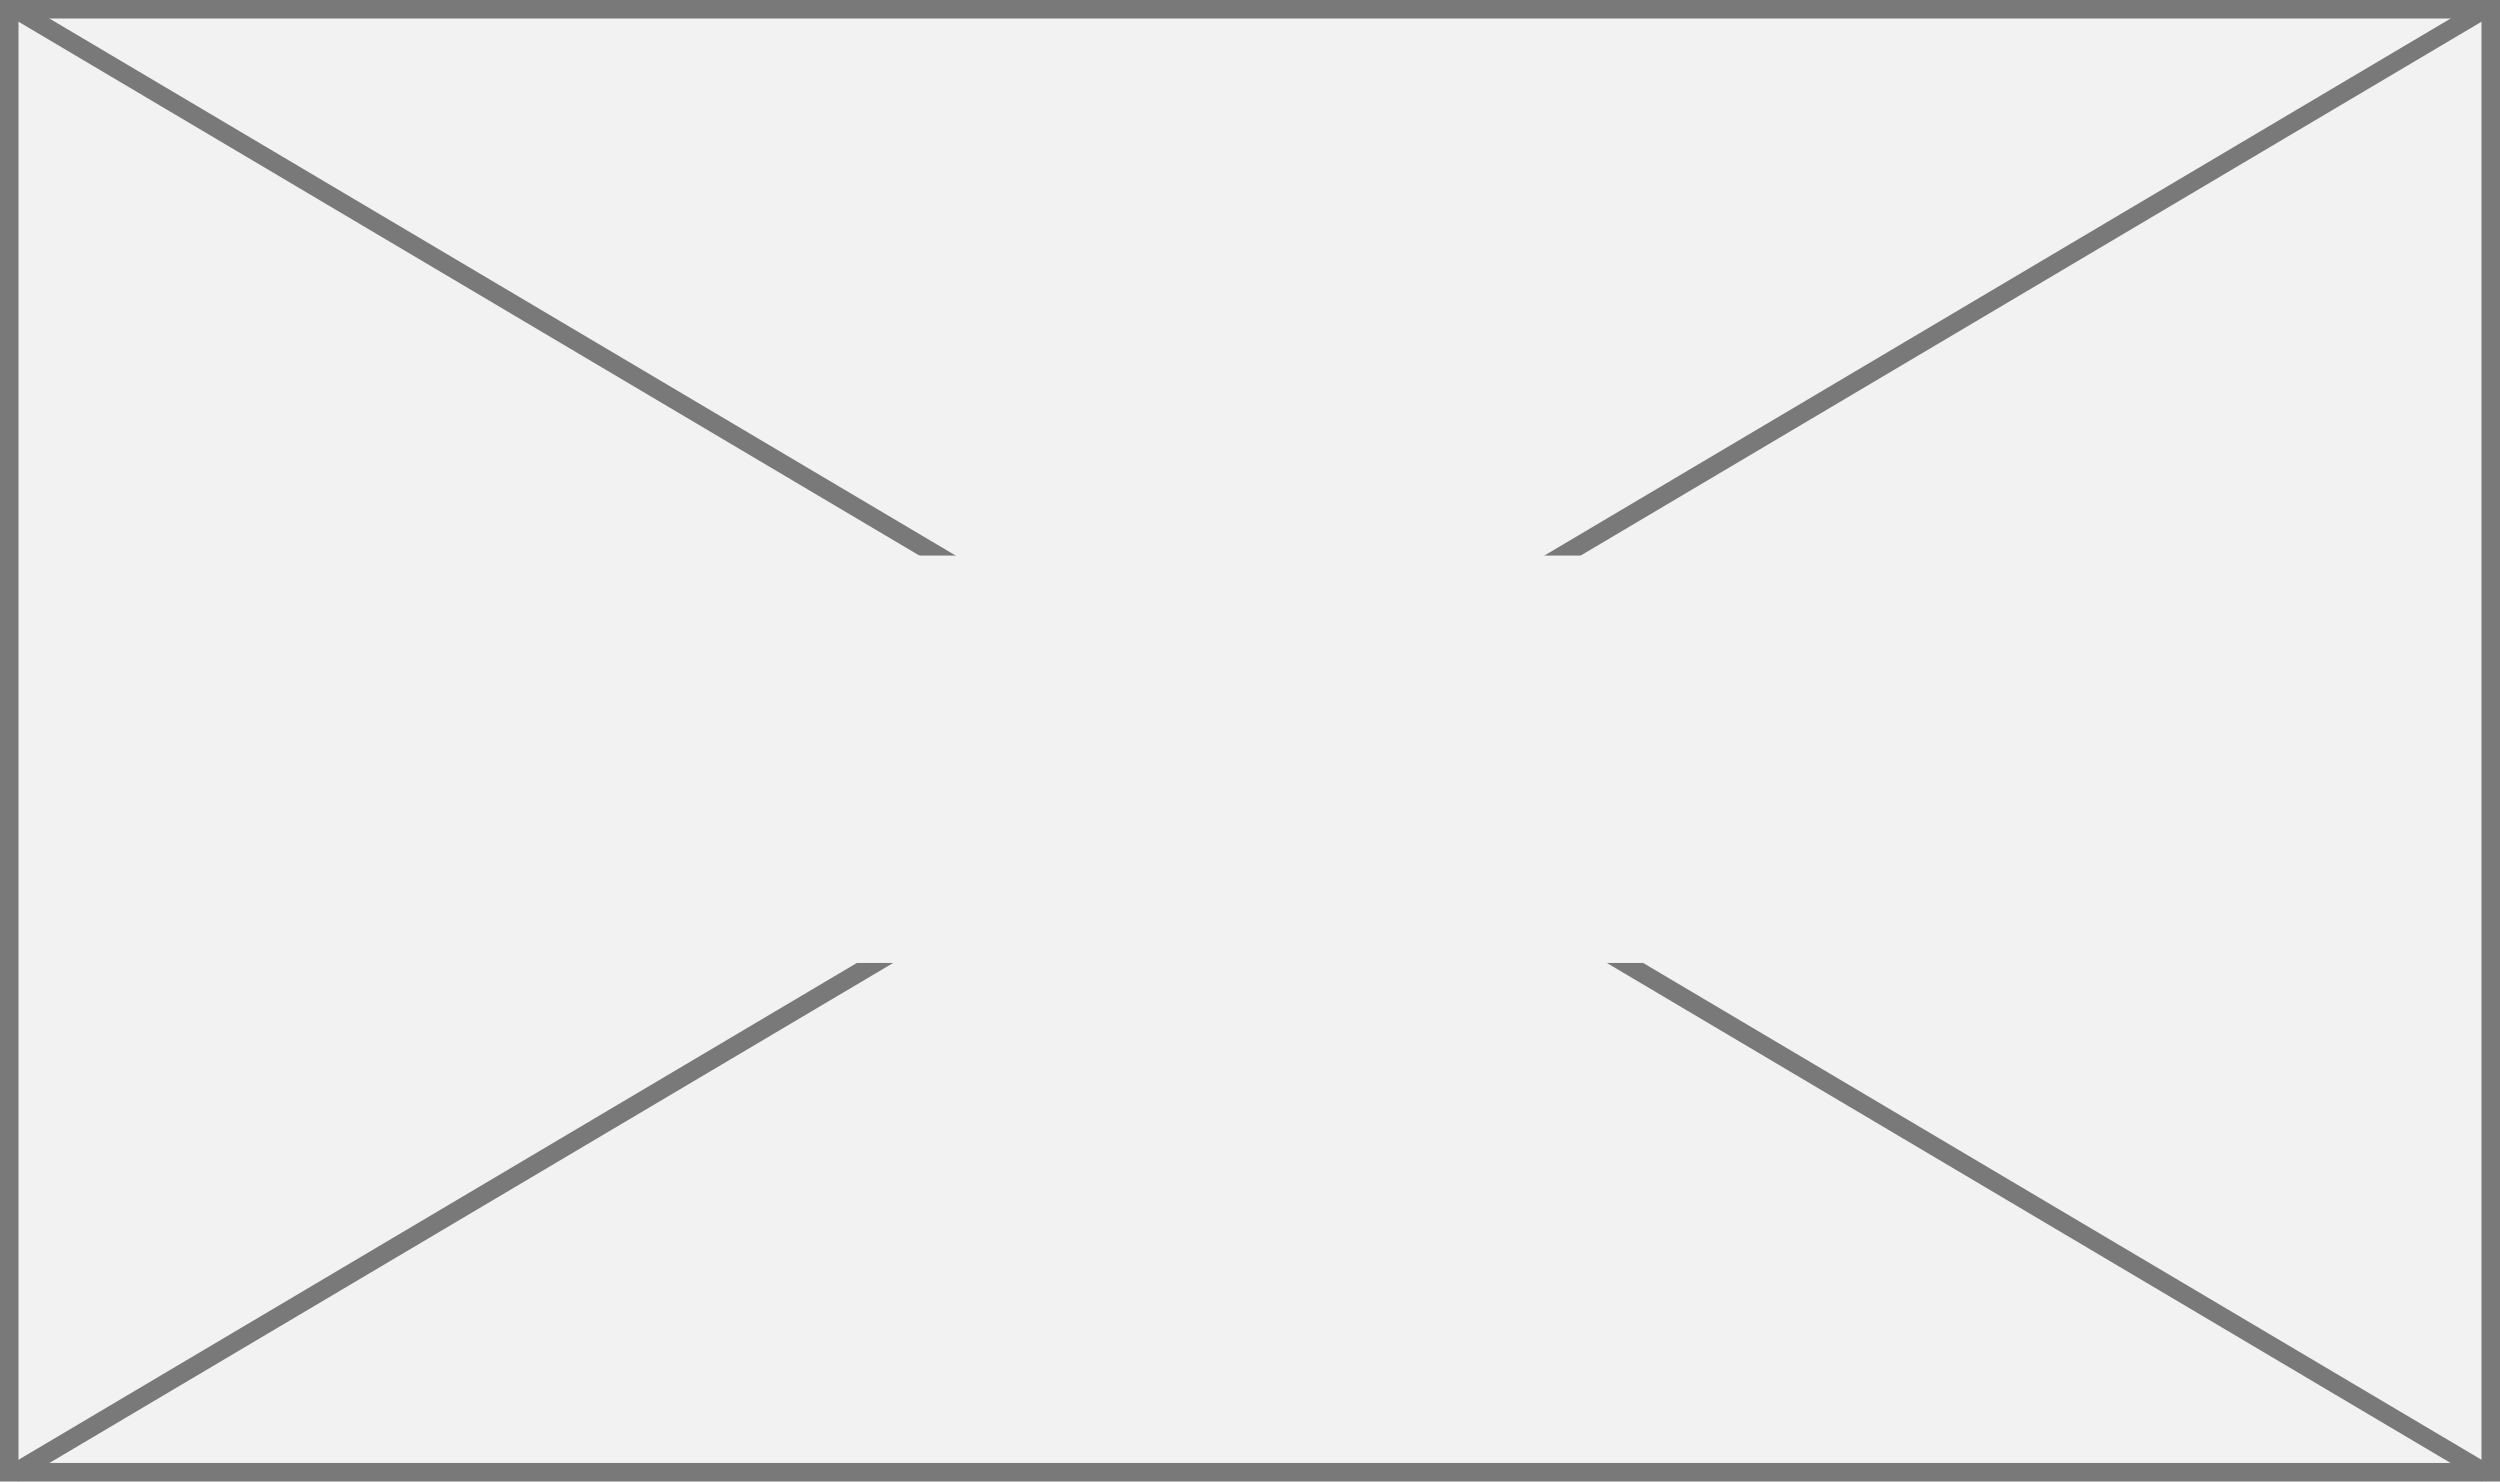
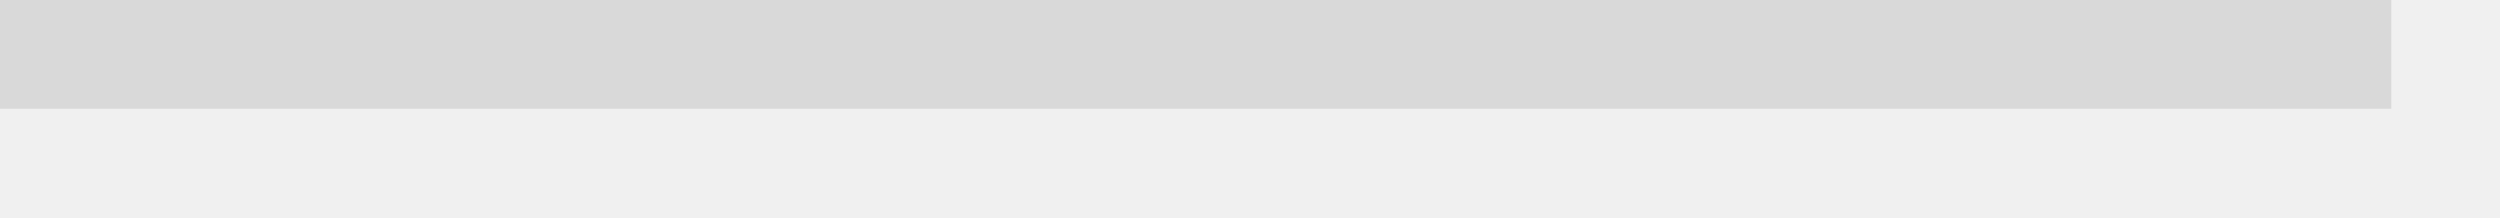
- <svg xmlns="http://www.w3.org/2000/svg" version="1.1" width="135px" height="80px">
-   <defs>
-     <mask fill="white" id="clip492">
-       <path d="M 1298 531  L 1351 531  L 1351 553  L 1298 553  Z M 1256 501  L 1391 501  L 1391 581  L 1256 581  Z " fill-rule="evenodd" />
-     </mask>
-   </defs>
-   <g transform="matrix(1 0 0 1 -1256 -501 )">
-     <path d="M 1256.5 501.5  L 1390.5 501.5  L 1390.5 580.5  L 1256.5 580.5  L 1256.5 501.5  Z " fill-rule="nonzero" fill="#f2f2f2" stroke="none" />
-     <path d="M 1256.5 501.5  L 1390.5 501.5  L 1390.5 580.5  L 1256.5 580.5  L 1256.5 501.5  Z " stroke-width="1" stroke="#797979" fill="none" />
-     <path d="M 1256.726 501.43  L 1390.274 580.57  M 1390.274 501.43  L 1256.726 580.57  " stroke-width="1" stroke="#797979" fill="none" mask="url(#clip492)" />
+ <svg xmlns="http://www.w3.org/2000/svg" version="1.1" width="23px" height="2px">
+   <g transform="matrix(1 0 0 1 -3653 -2362 )">
+     <path d="M 3653 2362.5  L 3675 2362.5  " stroke-width="1" stroke="#d9d9d9" fill="none" />
  </g>
</svg>
